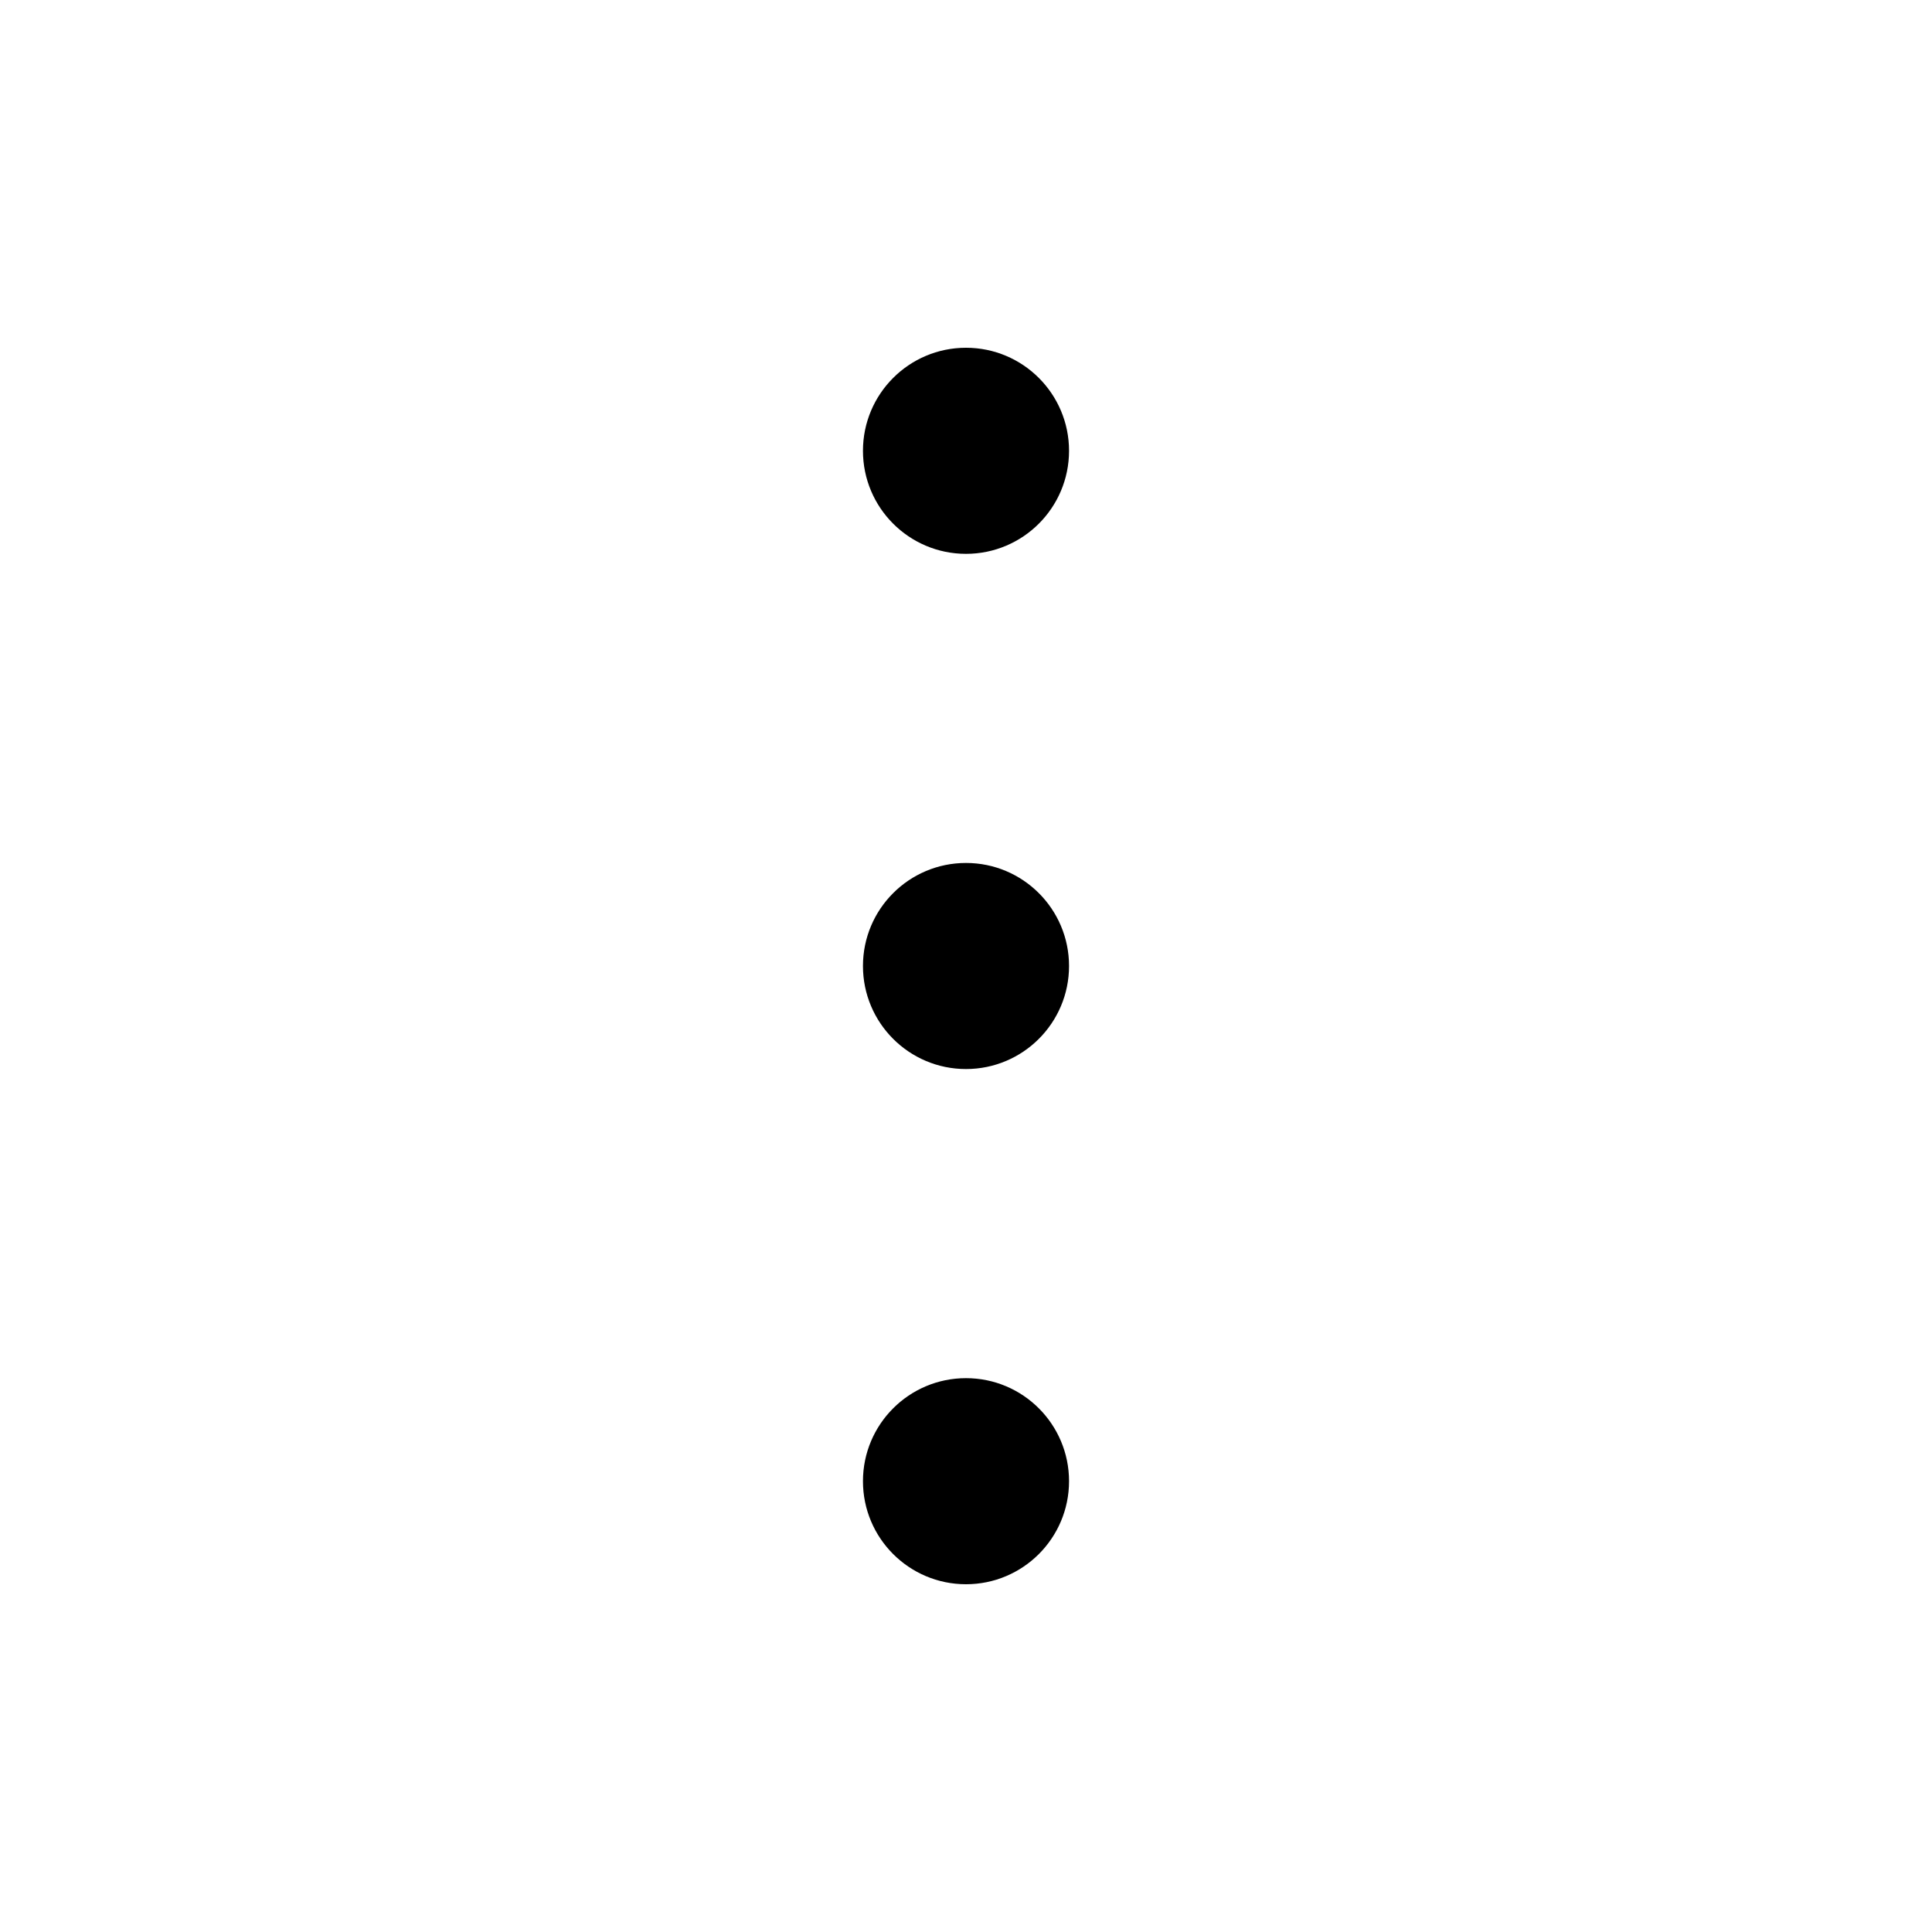
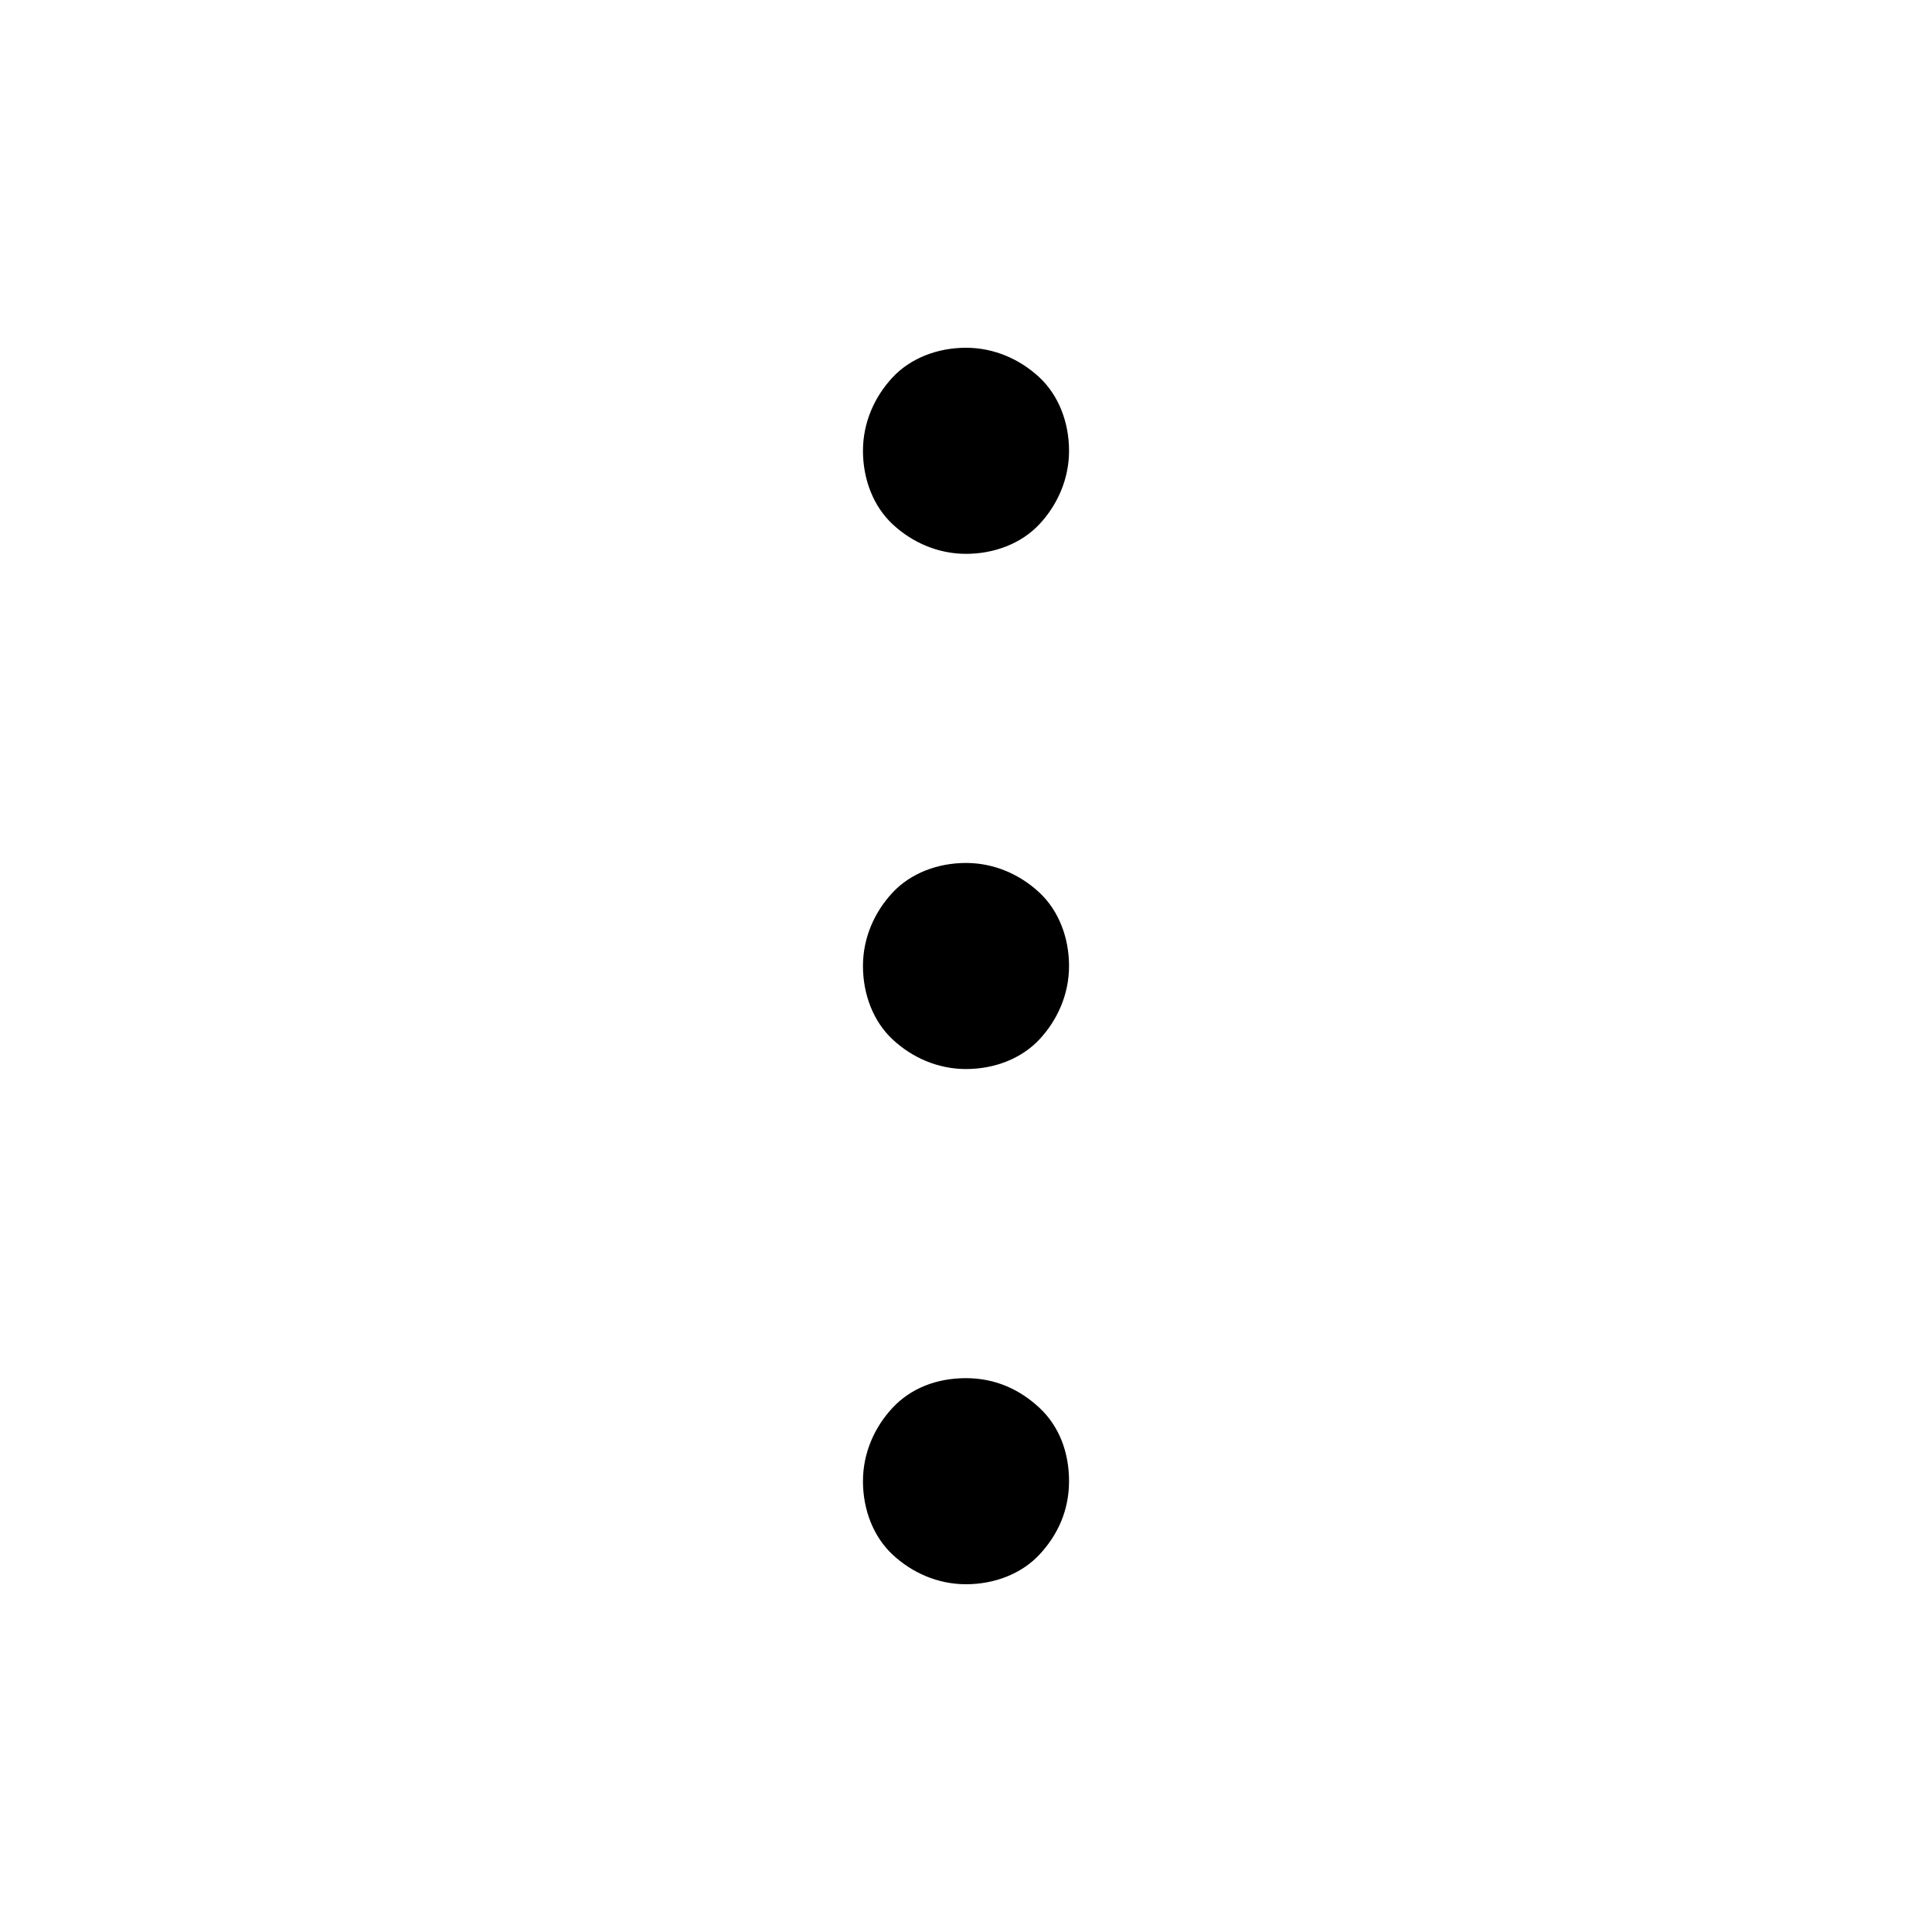
- <svg xmlns="http://www.w3.org/2000/svg" version="1.1" id="Icons_3_" x="0px" y="0px" viewBox="0 0 150 150" enable-background="new 0 0 150 150" xml:space="preserve">
-   <g id="Error">
- </g>
-   <g id="View">
- </g>
-   <g id="Video">
- </g>
-   <g id="User_Personal">
- </g>
-   <g id="Upload">
- </g>
-   <g id="Travel">
- </g>
-   <g id="Transfers">
- </g>
-   <g id="Tools">
- </g>
-   <g id="Clock">
- </g>
-   <g id="Fast_Track">
- </g>
-   <g id="Camera">
- </g>
-   <g id="Tablet">
- </g>
-   <g id="Switch">
- </g>
-   <g id="Survey">
- </g>
-   <g id="Minimize">
- </g>
-   <g id="Stock_Up">
- </g>
-   <g id="Stock_Down">
- </g>
-   <g id="Sound">
- </g>
-   <g id="Shopping_Cart">
- </g>
-   <g id="Share">
- </g>
-   <g id="Settings">
- </g>
-   <g id="Secure_Key_Passcode">
- </g>
-   <g id="Search">
- </g>
-   <g id="Script">
- </g>
-   <g id="Staff_Channels">
-     <g id="Signature">
- 	</g>
-     <g id="Shortcuts">
- 	</g>
-     <g id="Microphone">
- 	</g>
-     <g id="Dial">
- 	</g>
-   </g>
-   <g id="Social_Icons">
-     <g id="Youtube">
- 	</g>
-     <g id="Youtube_Solid">
- 	</g>
-     <g id="Weibo">
- 	</g>
-     <g id="Weibo_Solid">
- 	</g>
-     <g id="Vimeo">
- 	</g>
-     <g id="Vimeo_Solid">
- 	</g>
-     <g id="Twitter">
- 	</g>
-     <g id="Twitter_Solid">
- 	</g>
-     <g id="LinkedIn">
- 	</g>
-     <g id="LinkedIn_Solid">
- 	</g>
-     <g id="GooglePlus">
- 	</g>
-     <g id="GooglePlus_Solid">
- 	</g>
-     <g id="Facebook">
- 	</g>
-     <g id="Facebook_Solid">
- 	</g>
-   </g>
-   <g id="More_Vertical">
-     <circle cx="75" cy="115" r="8" />
-     <circle cx="75" cy="75" r="8" />
-     <circle cx="75" cy="35" r="8" />
+ <svg xmlns="http://www.w3.org/2000/svg" version="1.1" id="icon" x="0px" y="0px" width="150px" height="150px" viewBox="0 0 150 150" enable-background="new 0 0 150 150" xml:space="preserve">
+   <g>
+     <path d="M67,115c0-2.2,0.9-4.2,2.3-5.7s3.4-2.3,5.7-2.3s4.2,0.9,5.7,2.3s2.3,3.4,2.3,5.7s-0.9,4.2-2.3,5.7S77.2,123,75,123   s-4.2-0.9-5.7-2.3S67,117.2,67,115z" />
+     <path d="M67,75c0-2.2,0.9-4.2,2.3-5.7S72.8,67,75,67s4.2,0.9,5.7,2.3S83,72.8,83,75s-0.9,4.2-2.3,5.7S77.2,83,75,83   s-4.2-0.9-5.7-2.3S67,77.2,67,75z" />
+     <path d="M67,35c0-2.2,0.9-4.2,2.3-5.7S72.8,27,75,27s4.2,0.9,5.7,2.3S83,32.8,83,35s-0.9,4.2-2.3,5.7S77.2,43,75,43   s-4.2-0.9-5.7-2.3S67,37.2,67,35z" />
  </g>
</svg>
